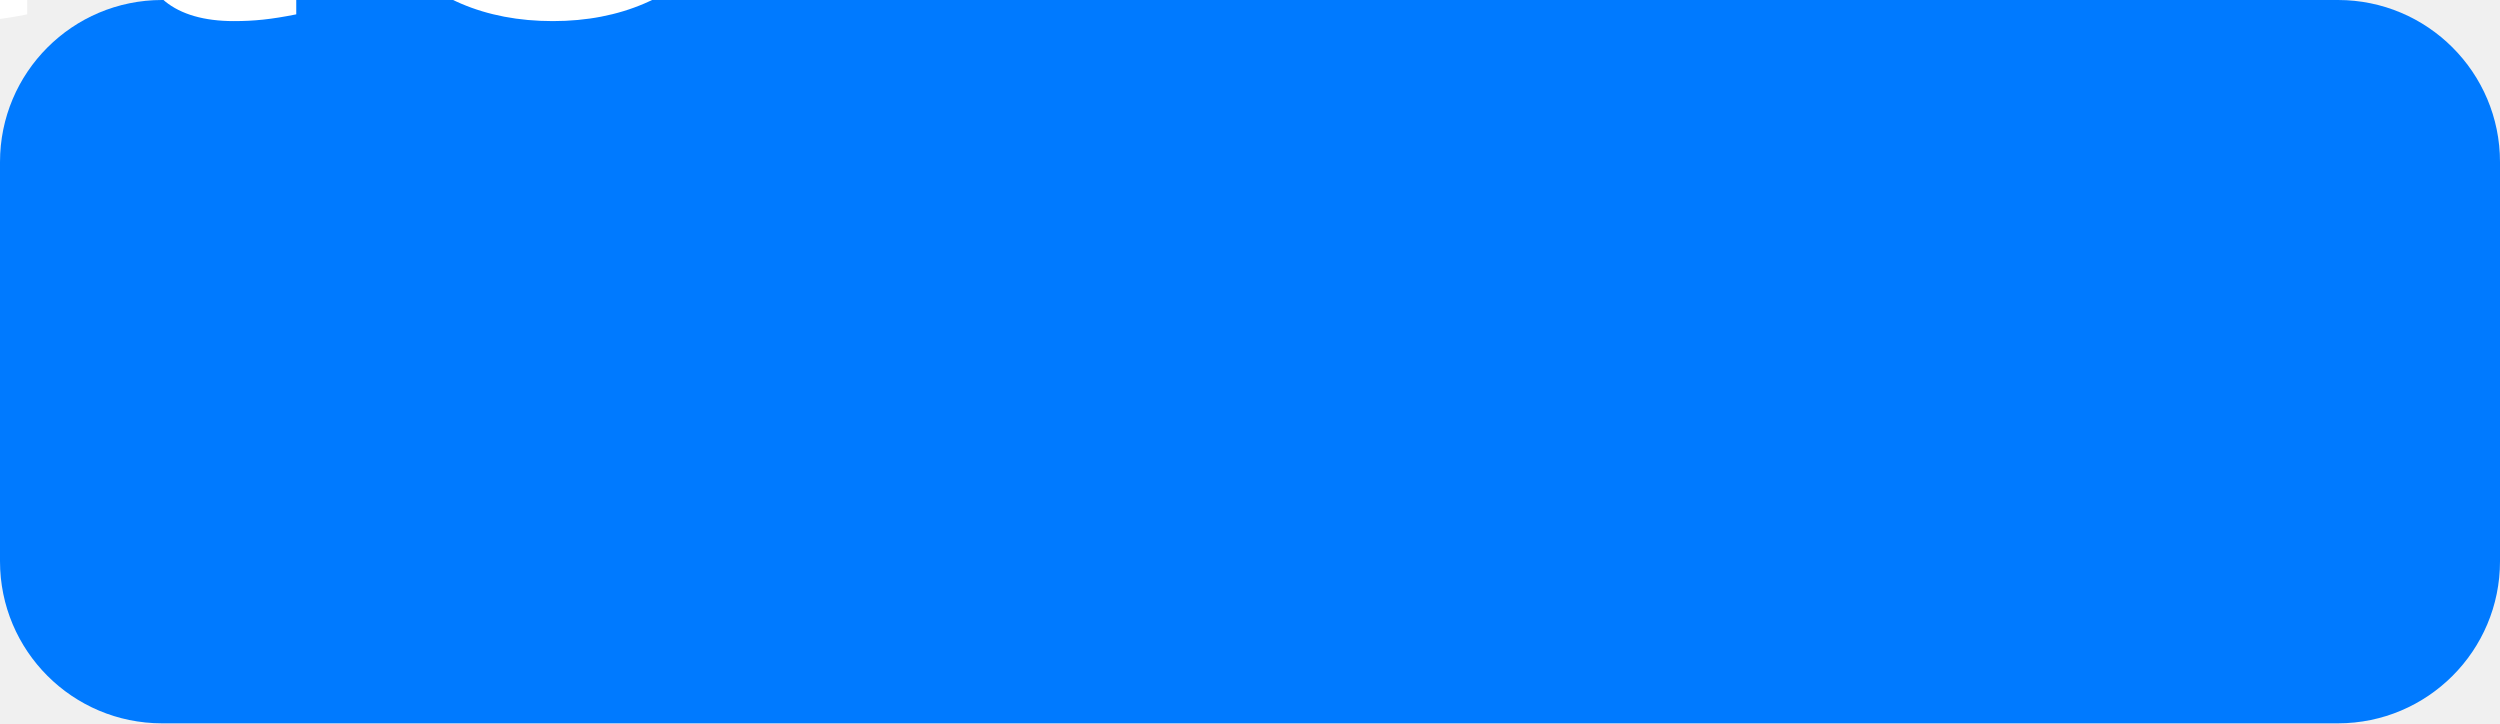
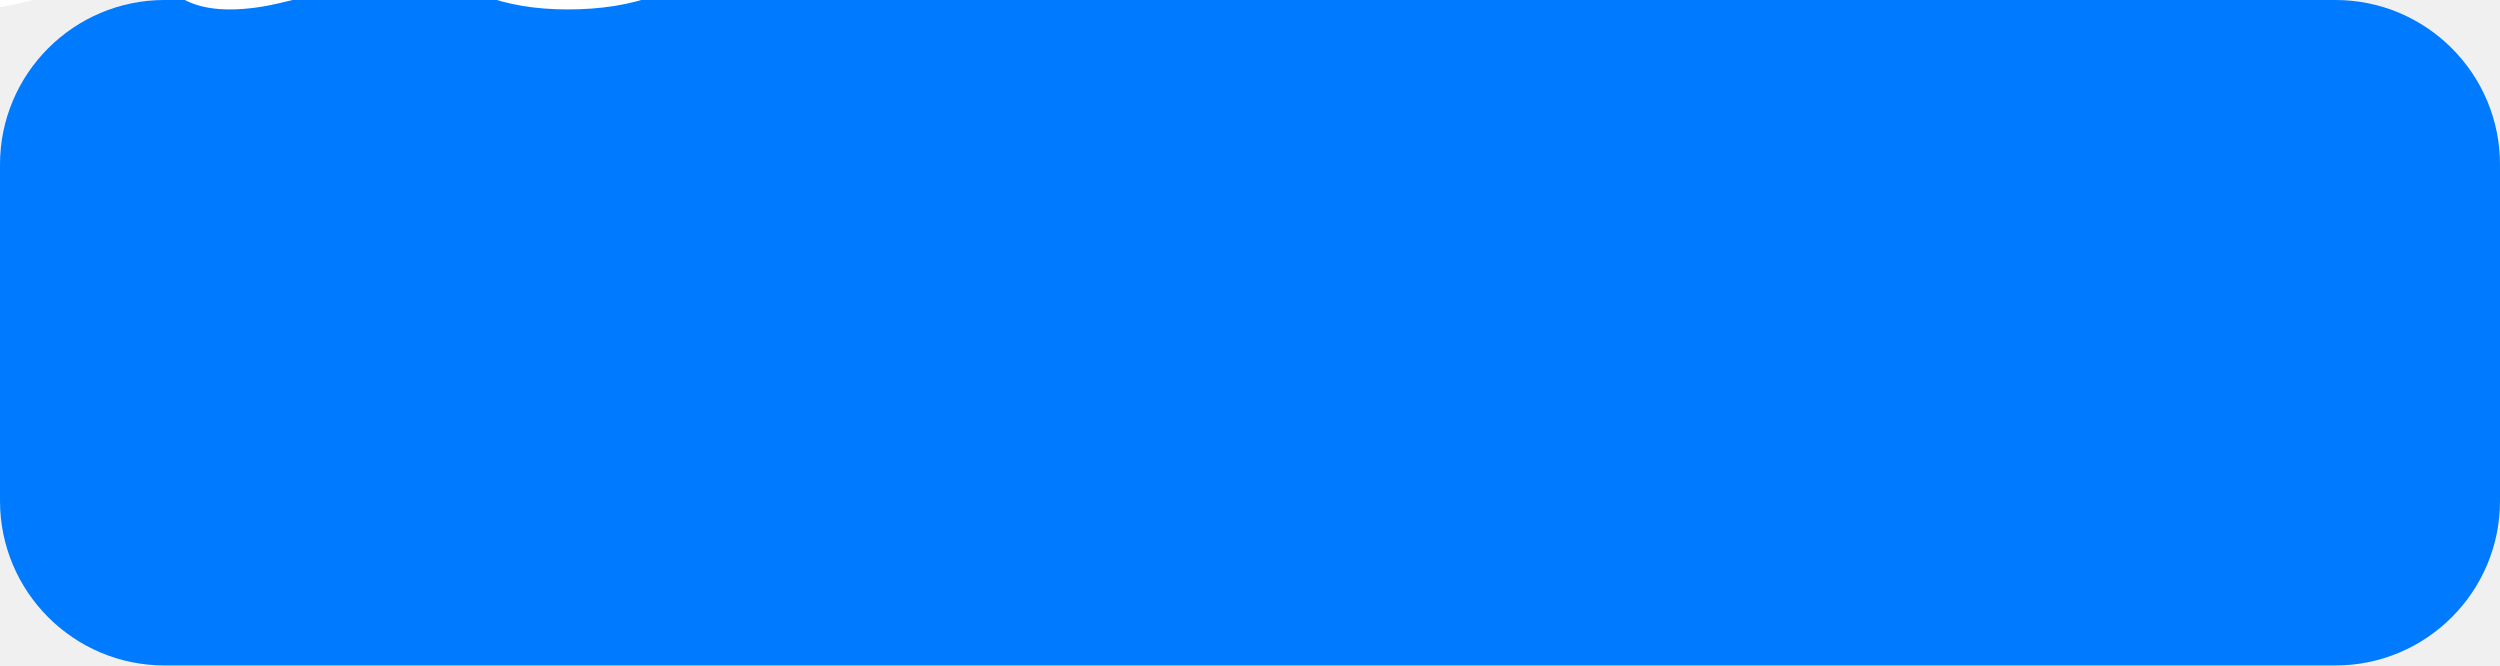
<svg xmlns="http://www.w3.org/2000/svg" id="widget-control-button" font-size="17" class="widget-control" data-name="Layer 1">
  <rect class="widget-size-container" width="100%" height="100%" rx="3" ry="3" fill="#007aff" />
-   <text class="widget-editable-text" text-anchor="middle" alignment-baseline="middle" style="isolation:isolate" fill="#fff" font-family="Helvetica,Helvetica" letter-spacing="-.006em" data-name="Tab Label">
+   <text class="widget-editable-text" text-anchor="middle" alignment-baseline="middle" fill="#fff" data-name="Tab Label">
    Button
  </text>
</svg>
